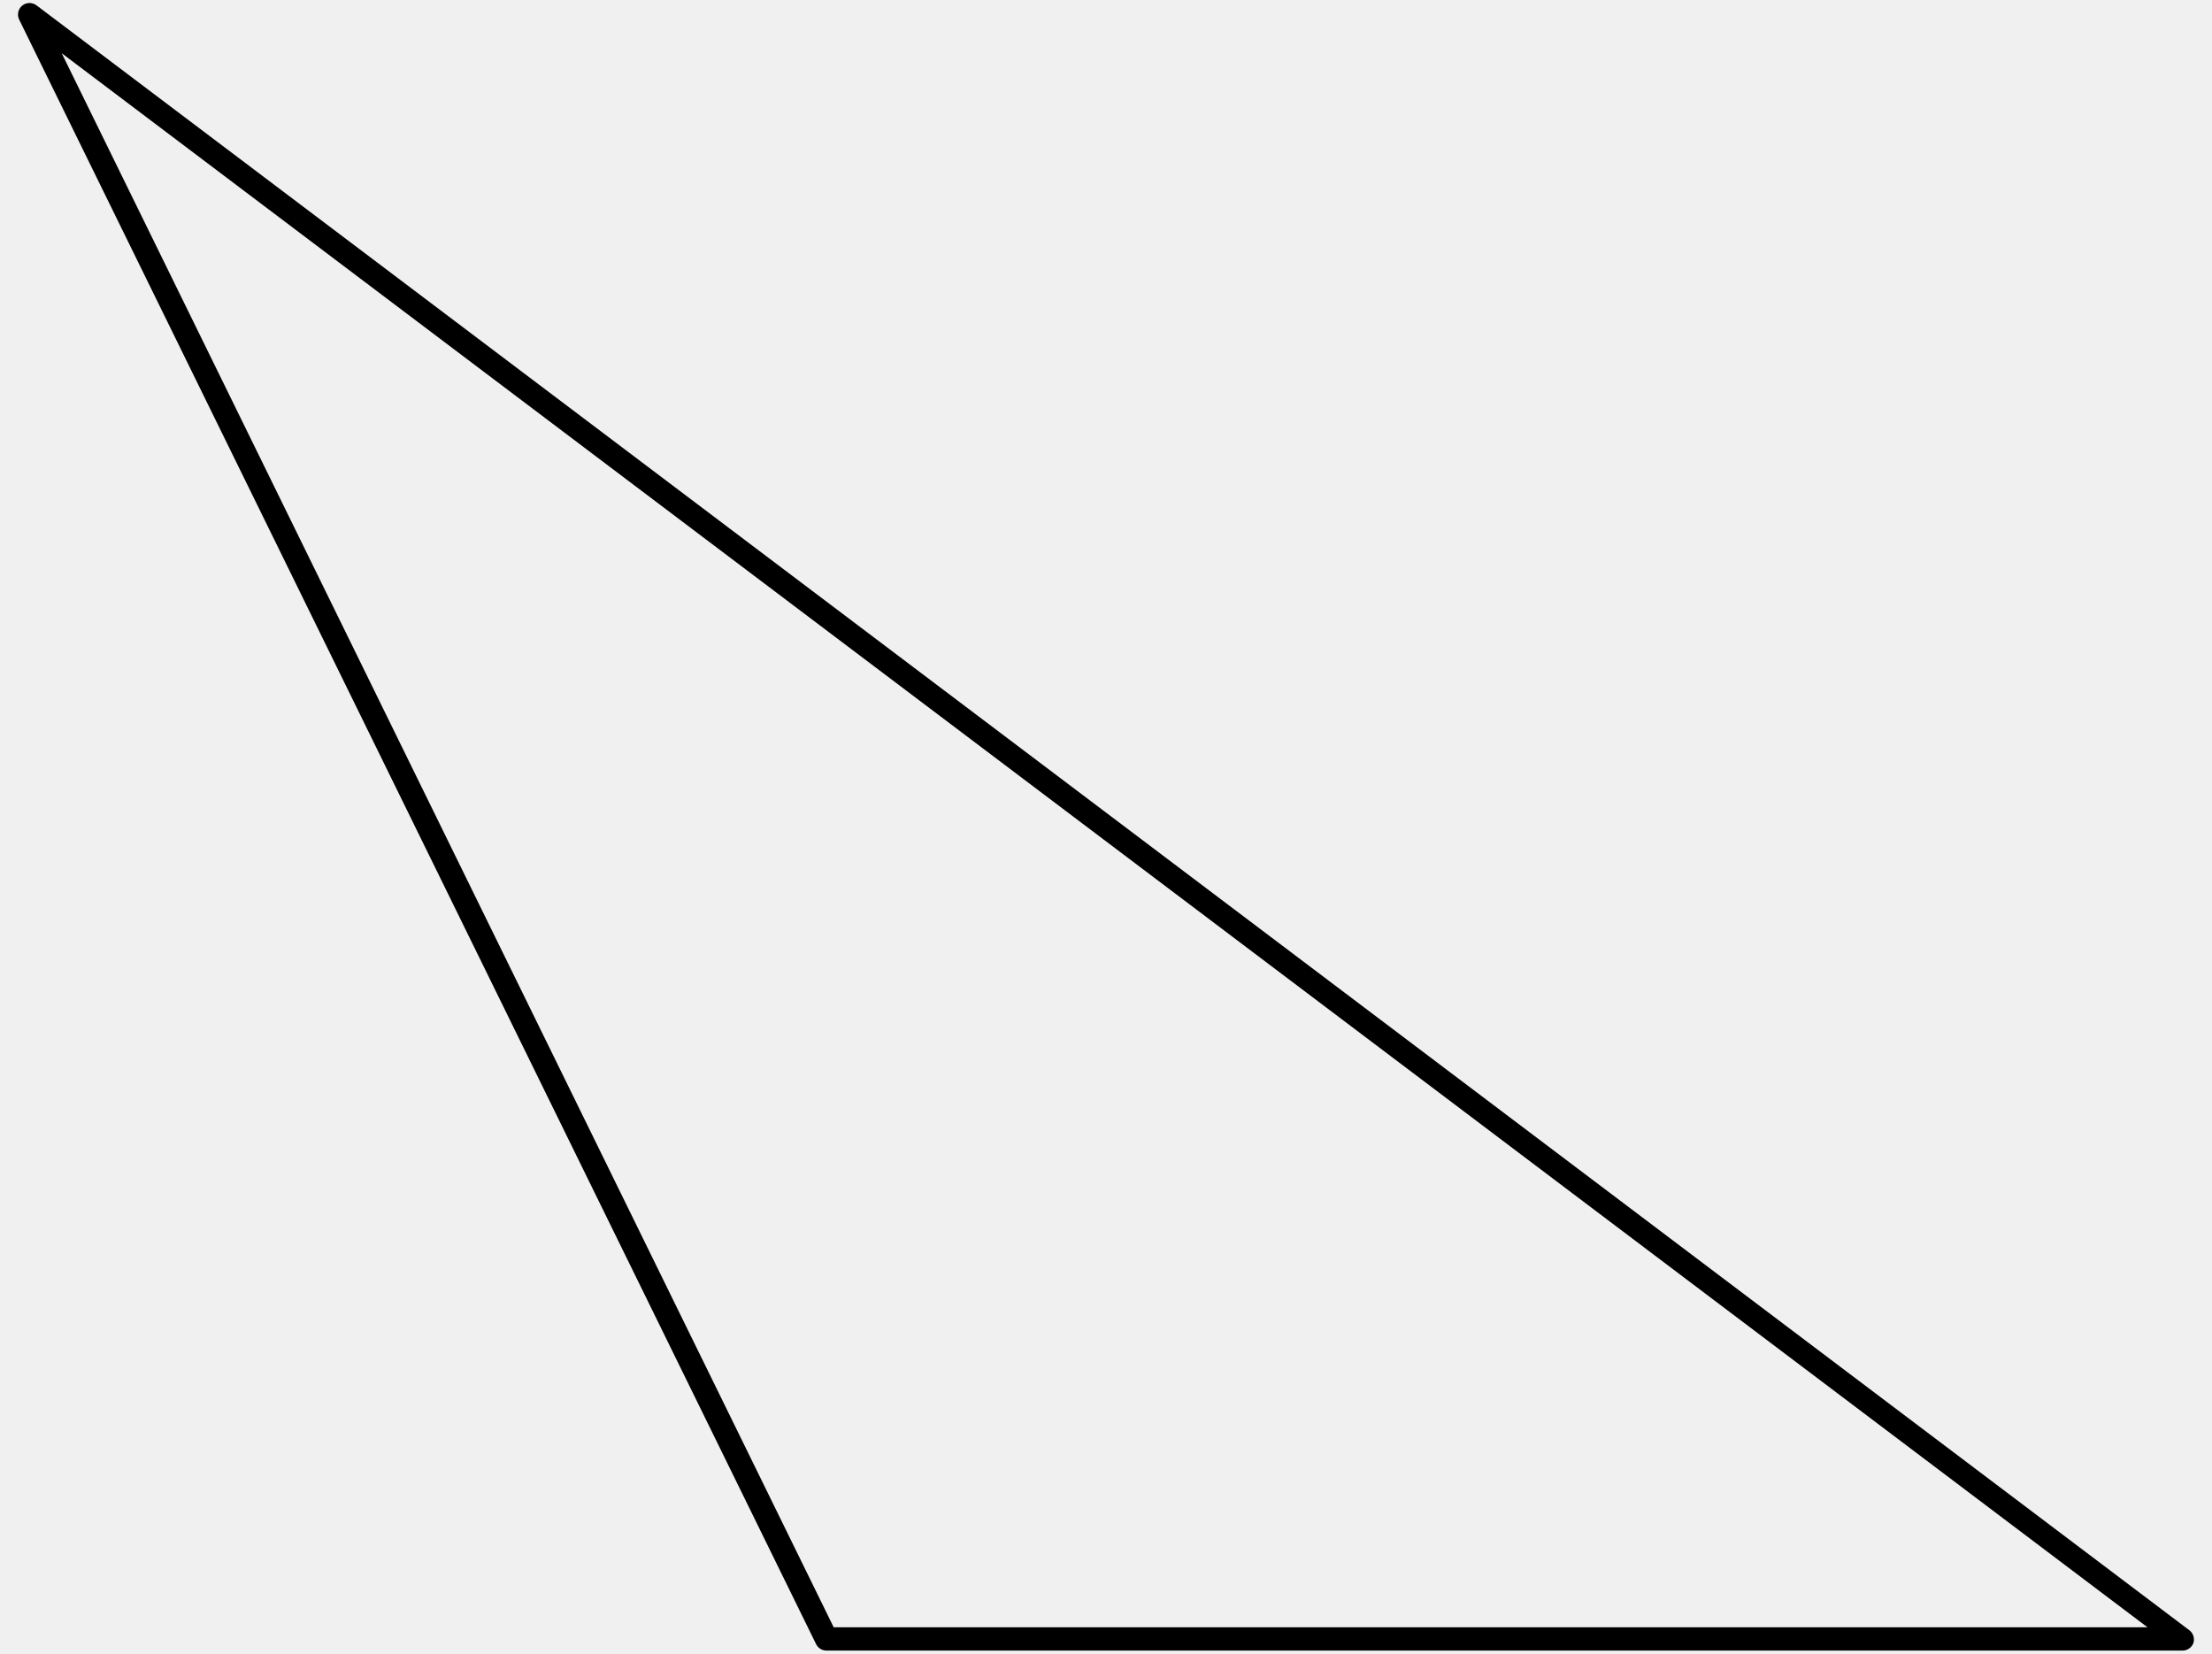
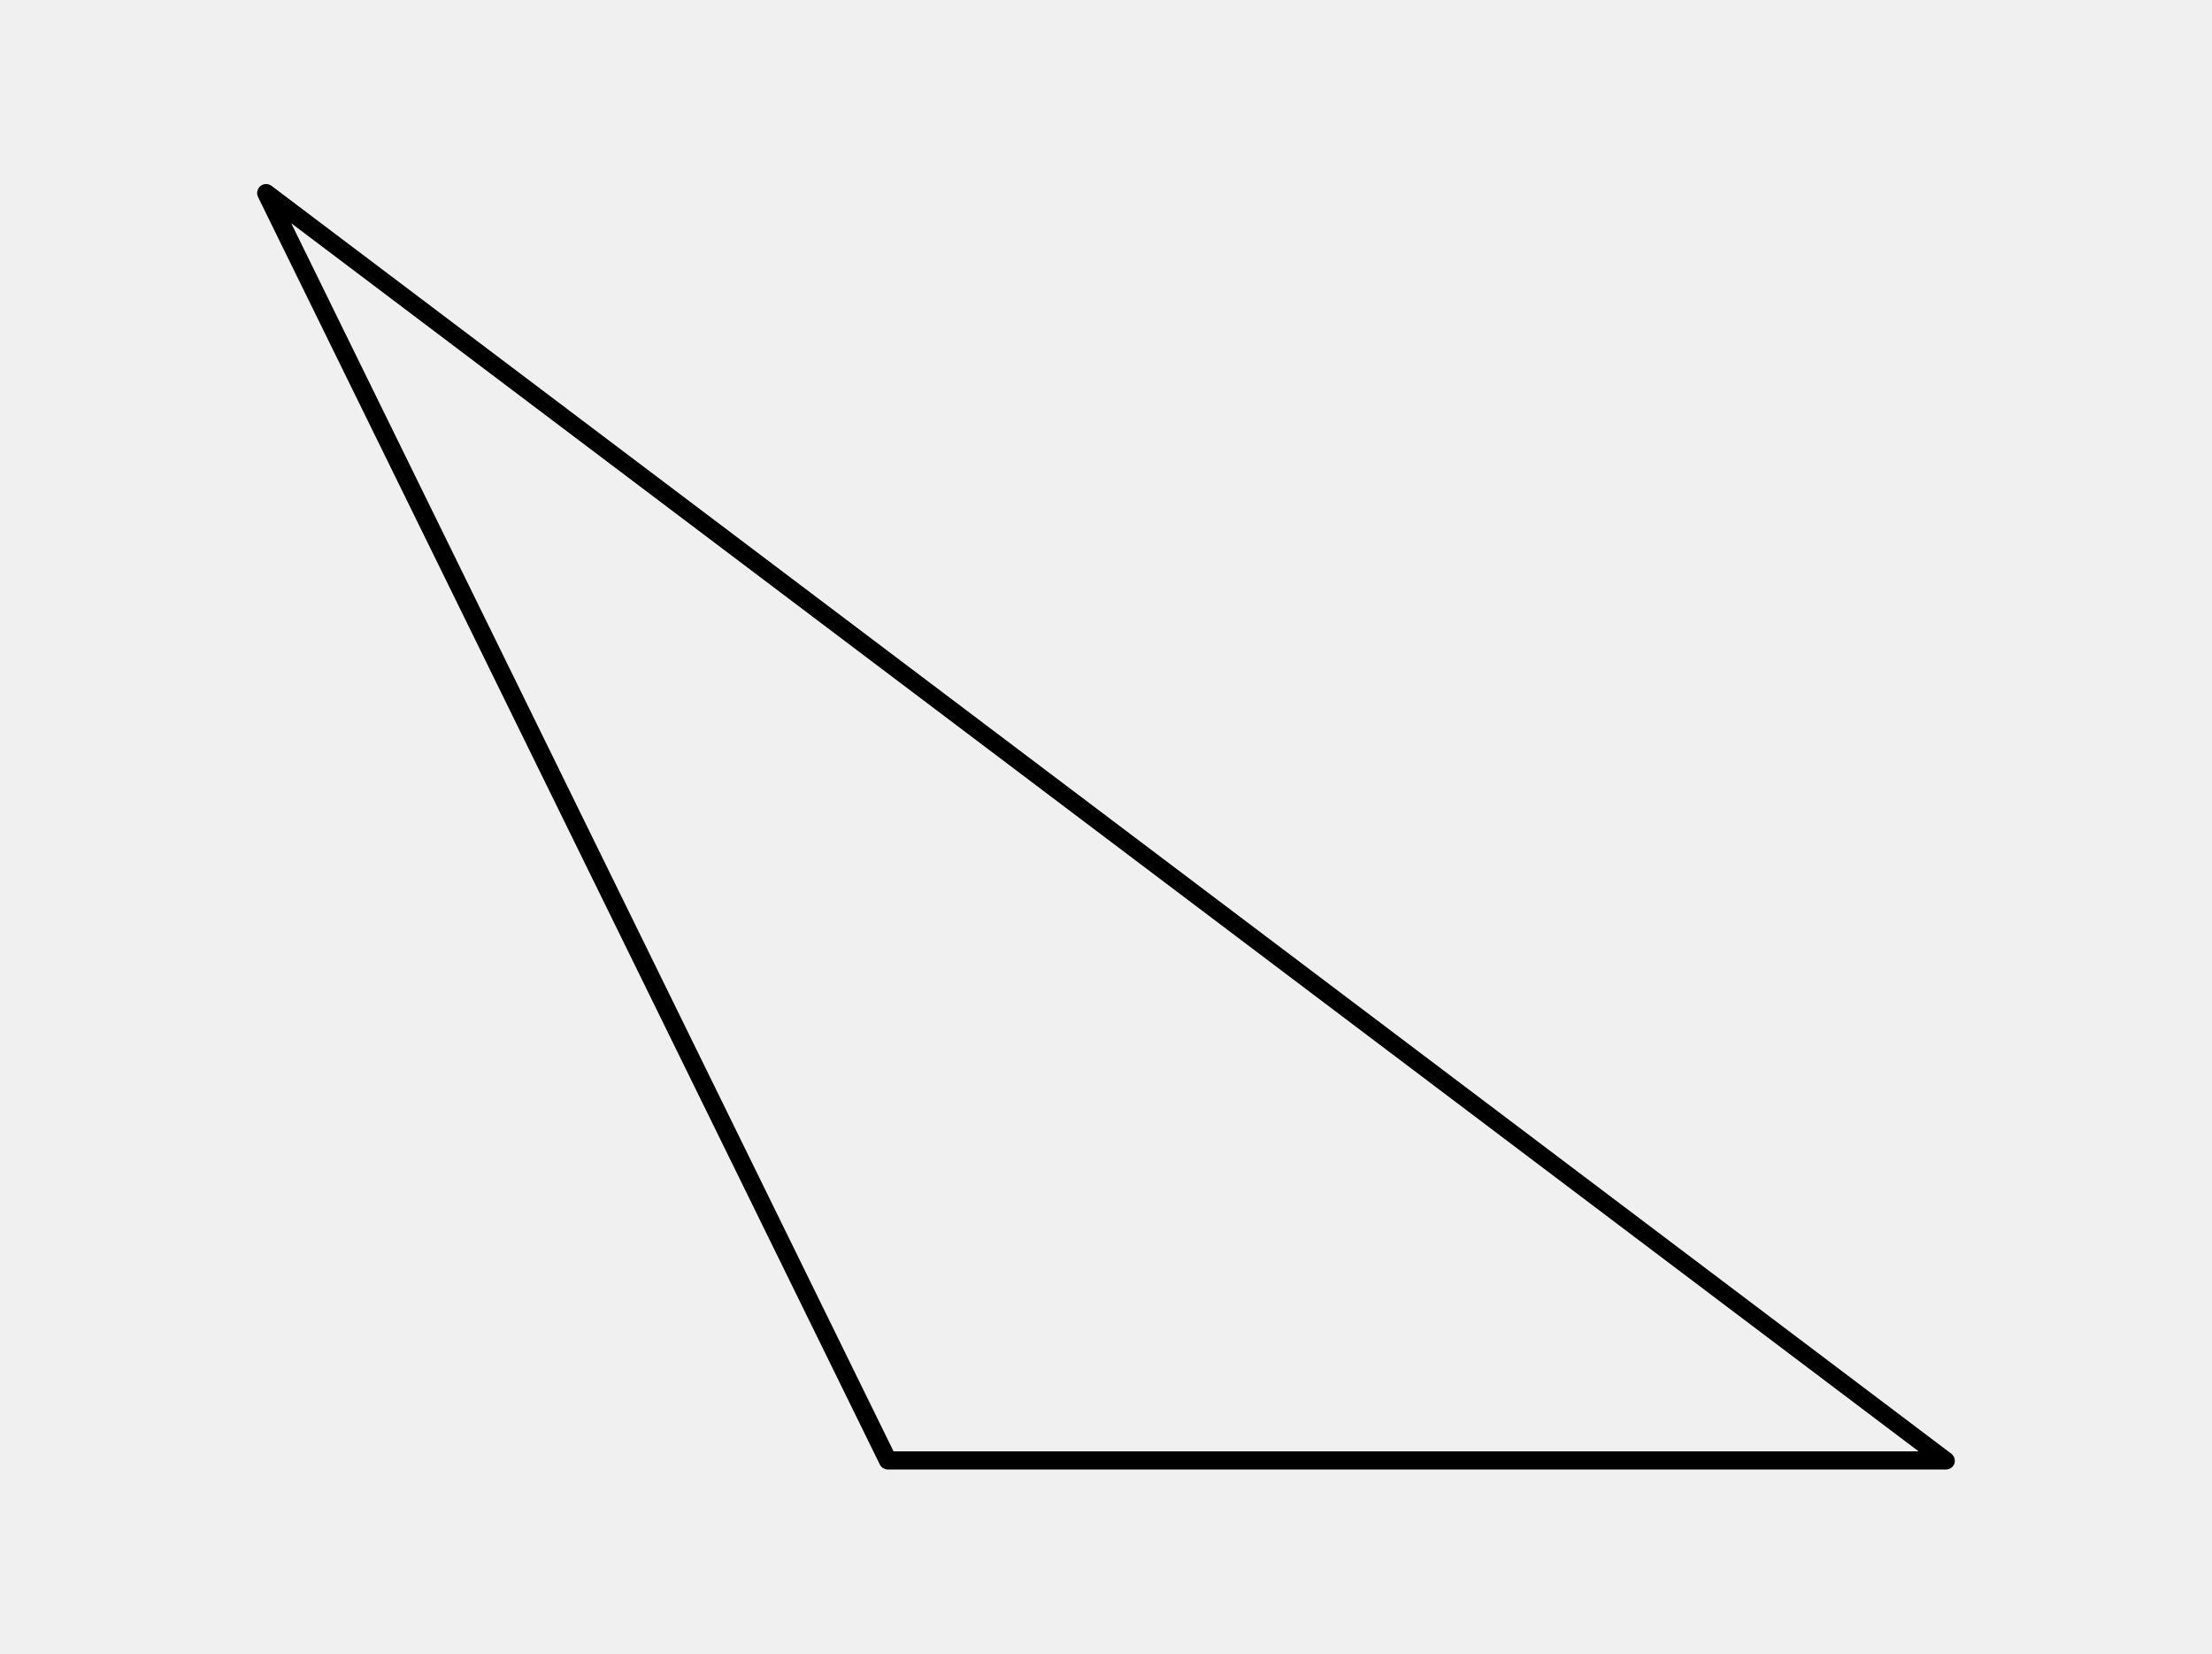
- <svg xmlns="http://www.w3.org/2000/svg" xmlns:xlink="http://www.w3.org/1999/xlink" width="95" height="71" viewBox="0 0 95 71">
+ <svg xmlns="http://www.w3.org/2000/svg" xmlns:xlink="http://www.w3.org/1999/xlink" width="95" height="71" viewBox="-10 -10 115 91">
  <defs>
    <path d="M1.575.235 94.025 70a.501.501 0 0 1 .175.555.5.5 0 0 1-.475.32H35.5a.5.5 0 0 1-.45-.275L.825.845A.5.5 0 0 1 .96.235a.5.5 0 0 1 .615 0zm1.075 2.05 33.155 67.59H92.23L2.65 2.285z" id="a" />
  </defs>
  <g fill="none" fill-rule="evenodd">
    <mask id="b" fill="#fff">
      <use xlink:href="#a" />
    </mask>
    <path fill="#000" mask="url(#b)" d="M-4.226-4.871H99.225v80.746H-4.226z" />
  </g>
</svg>
